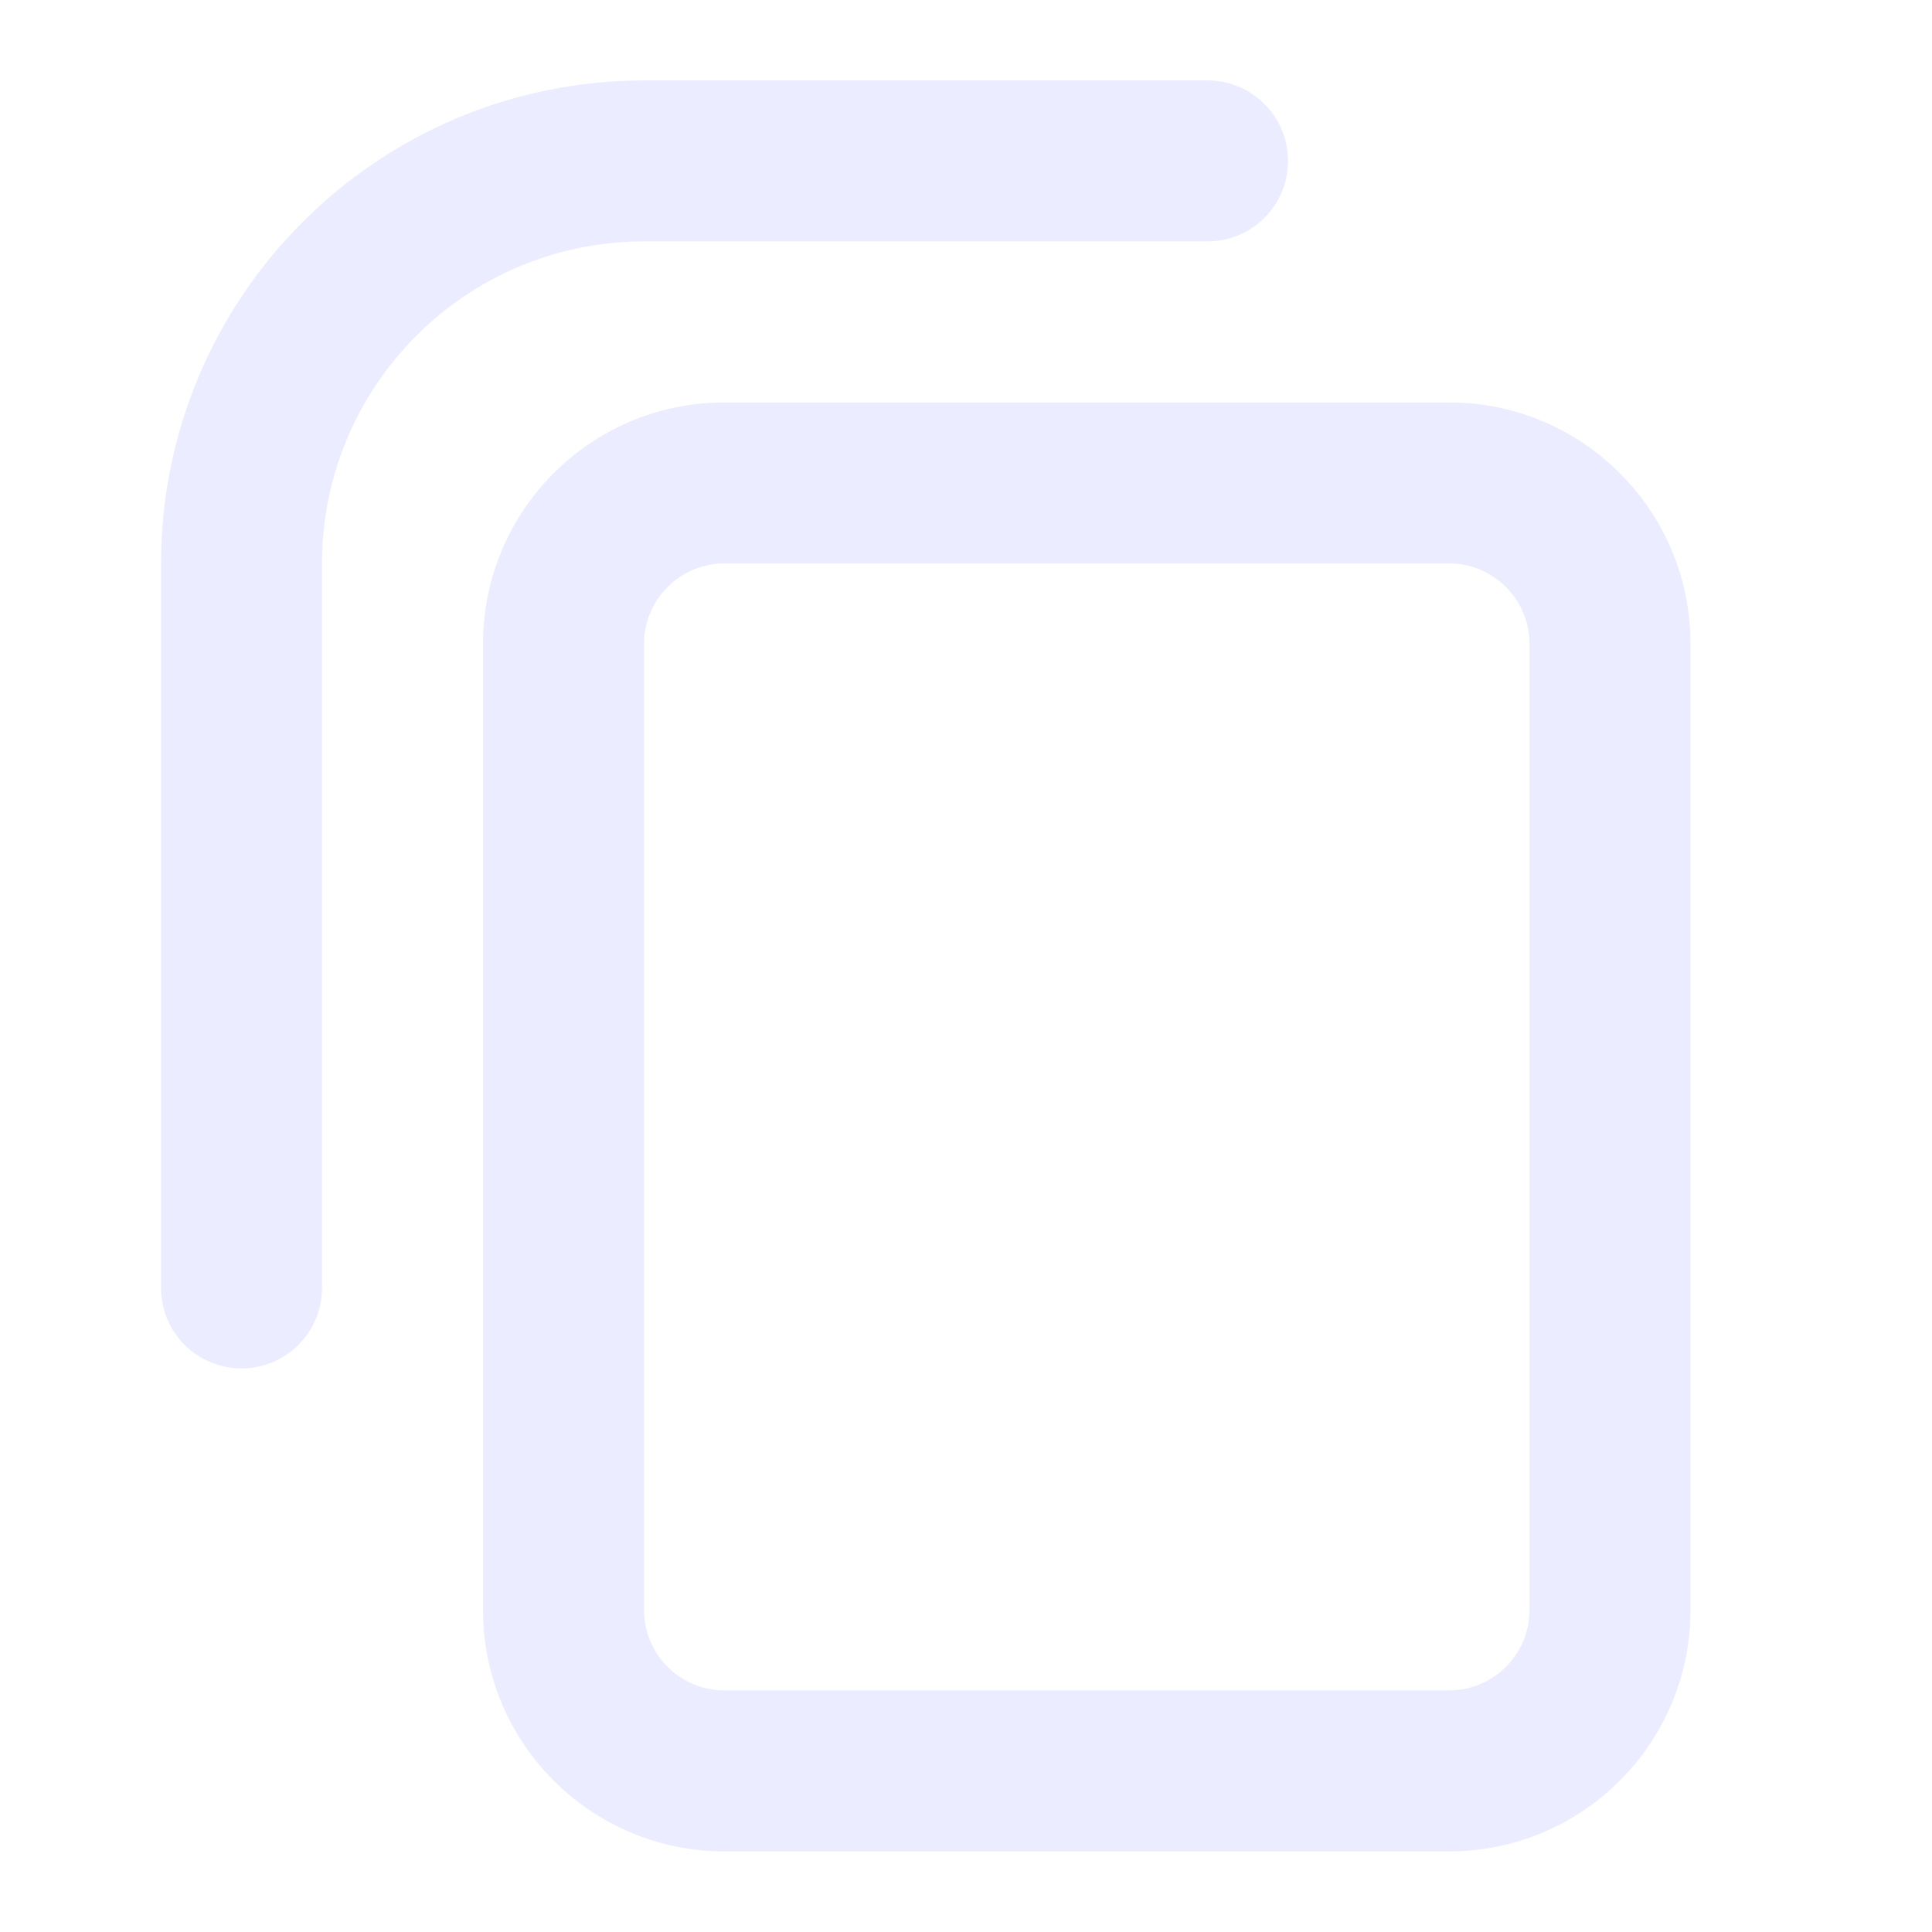
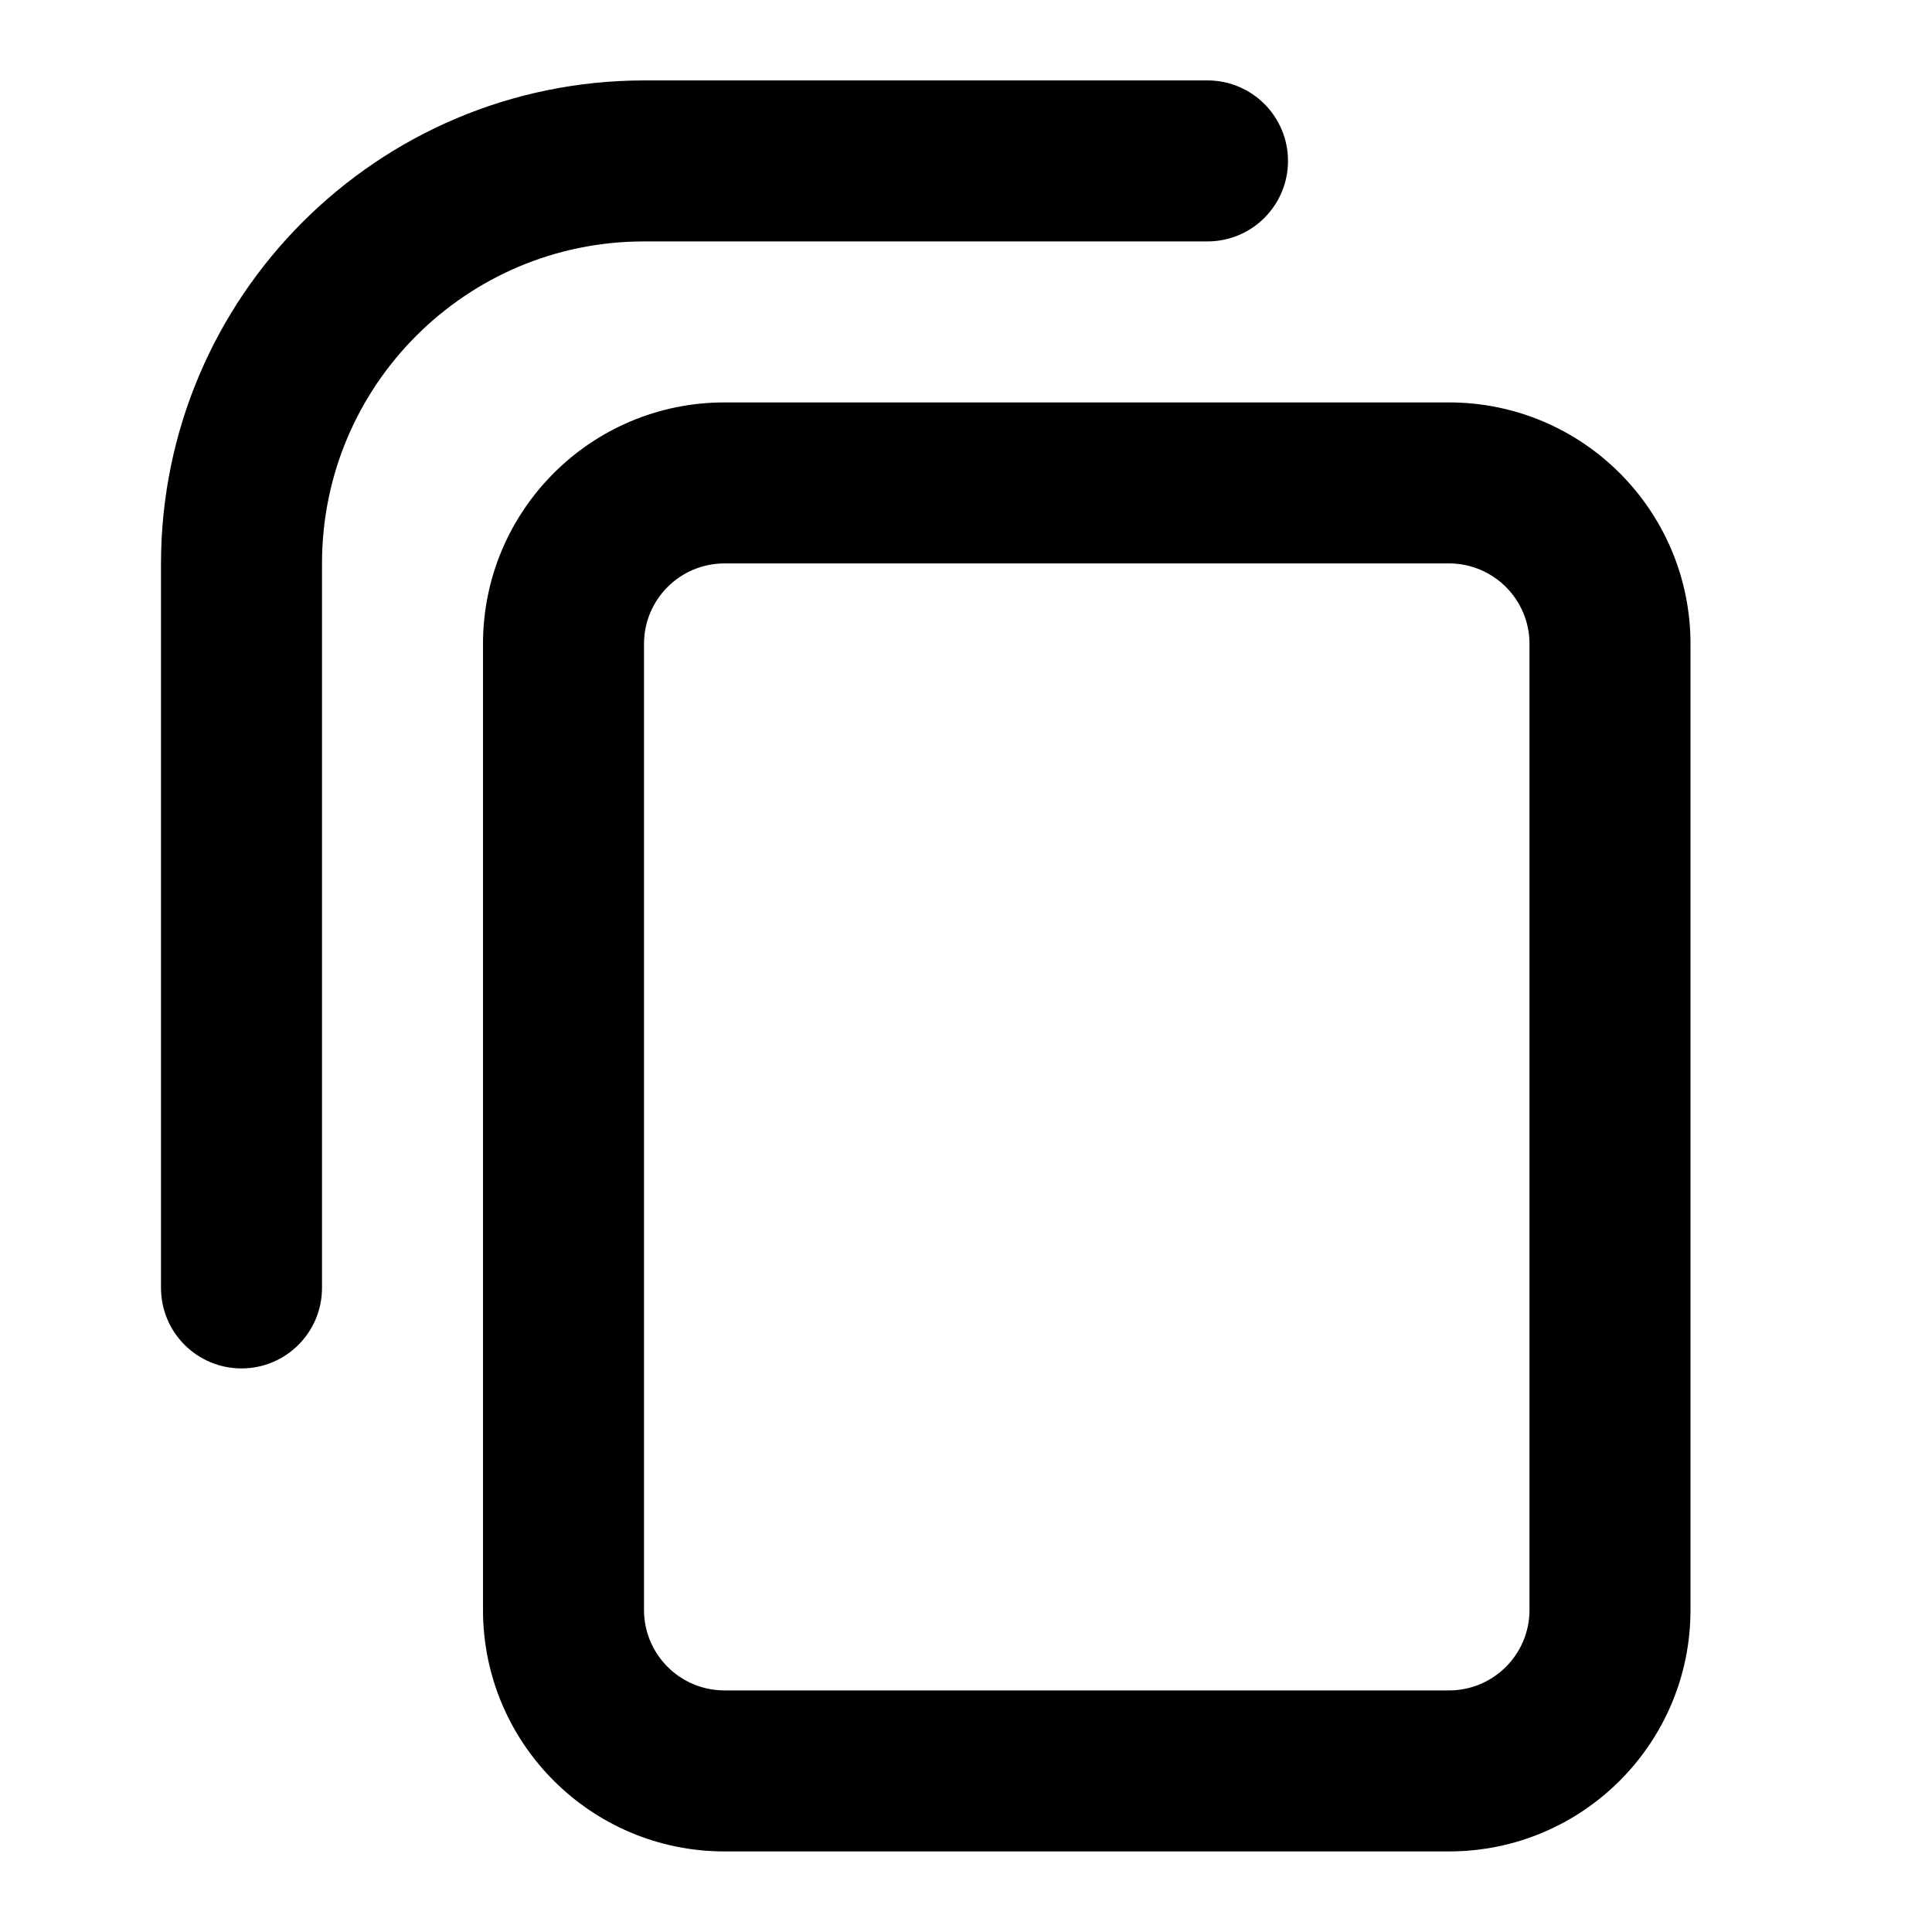
<svg xmlns="http://www.w3.org/2000/svg" id="Copy_icon" data-name="Copy icon" width="24" height="24" viewBox="0 0 24 24">
  <rect id="Boundary" width="24" height="24" fill="none" />
-   <path id="Shape" d="M1984,25a3,3,0,0,1-3-3V10a3,3,0,0,1,3-3h9a3,3,0,0,1,3,3V22a3,3,0,0,1-3,3Zm-1-15V22a1,1,0,0,0,1,1h9a1,1,0,0,0,1-1V10a1,1,0,0,0-1-1h-9A1,1,0,0,0,1983,10Zm-6,8V14c0-.014,0-.027,0-.041V9a6.007,6.007,0,0,1,6-6h6.5V3h.5a1,1,0,0,1,0,2h-7a4,4,0,0,0-4,4v7.5h0V18a1,1,0,1,1-2,0Z" transform="translate(-1975 -2.001)" fill="#ebecff" />
+   <path id="Shape" d="M1984,25a3,3,0,0,1-3-3V10a3,3,0,0,1,3-3h9a3,3,0,0,1,3,3V22a3,3,0,0,1-3,3Zm-1-15V22a1,1,0,0,0,1,1h9a1,1,0,0,0,1-1V10a1,1,0,0,0-1-1h-9A1,1,0,0,0,1983,10Zm-6,8V14c0-.014,0-.027,0-.041V9a6.007,6.007,0,0,1,6-6h6.5V3h.5a1,1,0,0,1,0,2h-7a4,4,0,0,0-4,4v7.5h0V18a1,1,0,1,1-2,0Z" transform="translate(-1975 -2.001)" fill="currentColor" />
</svg>
